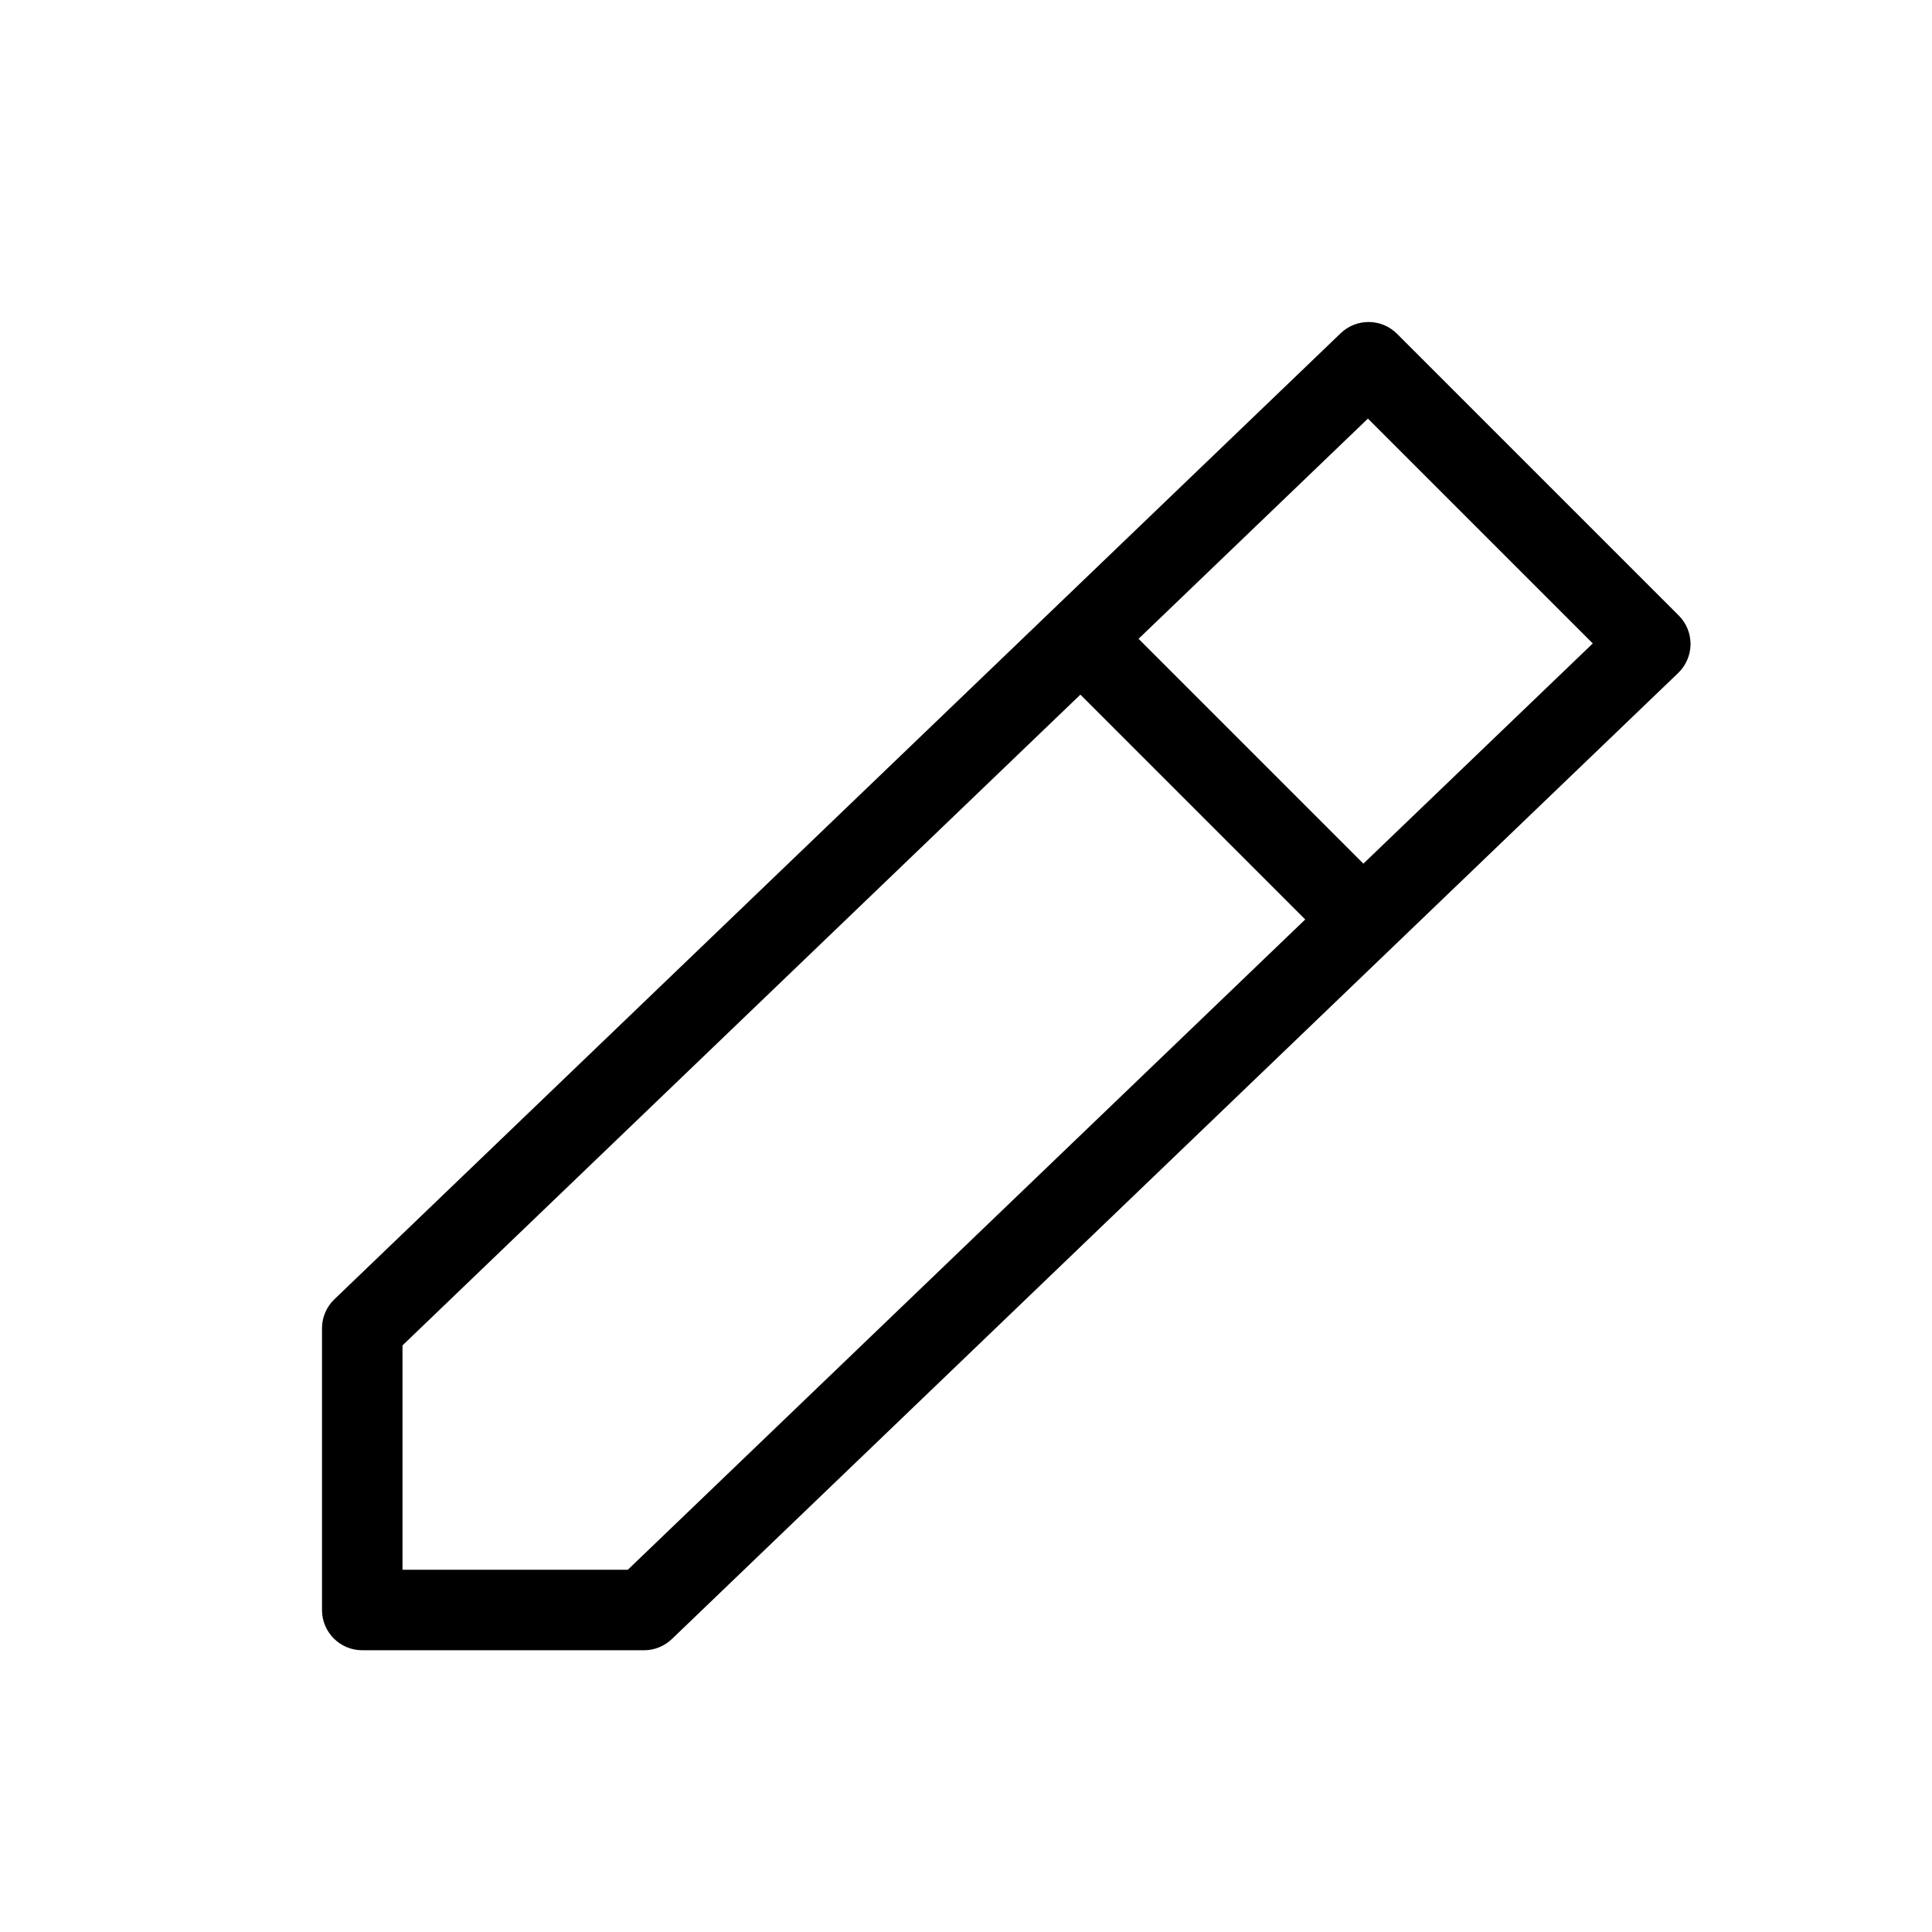
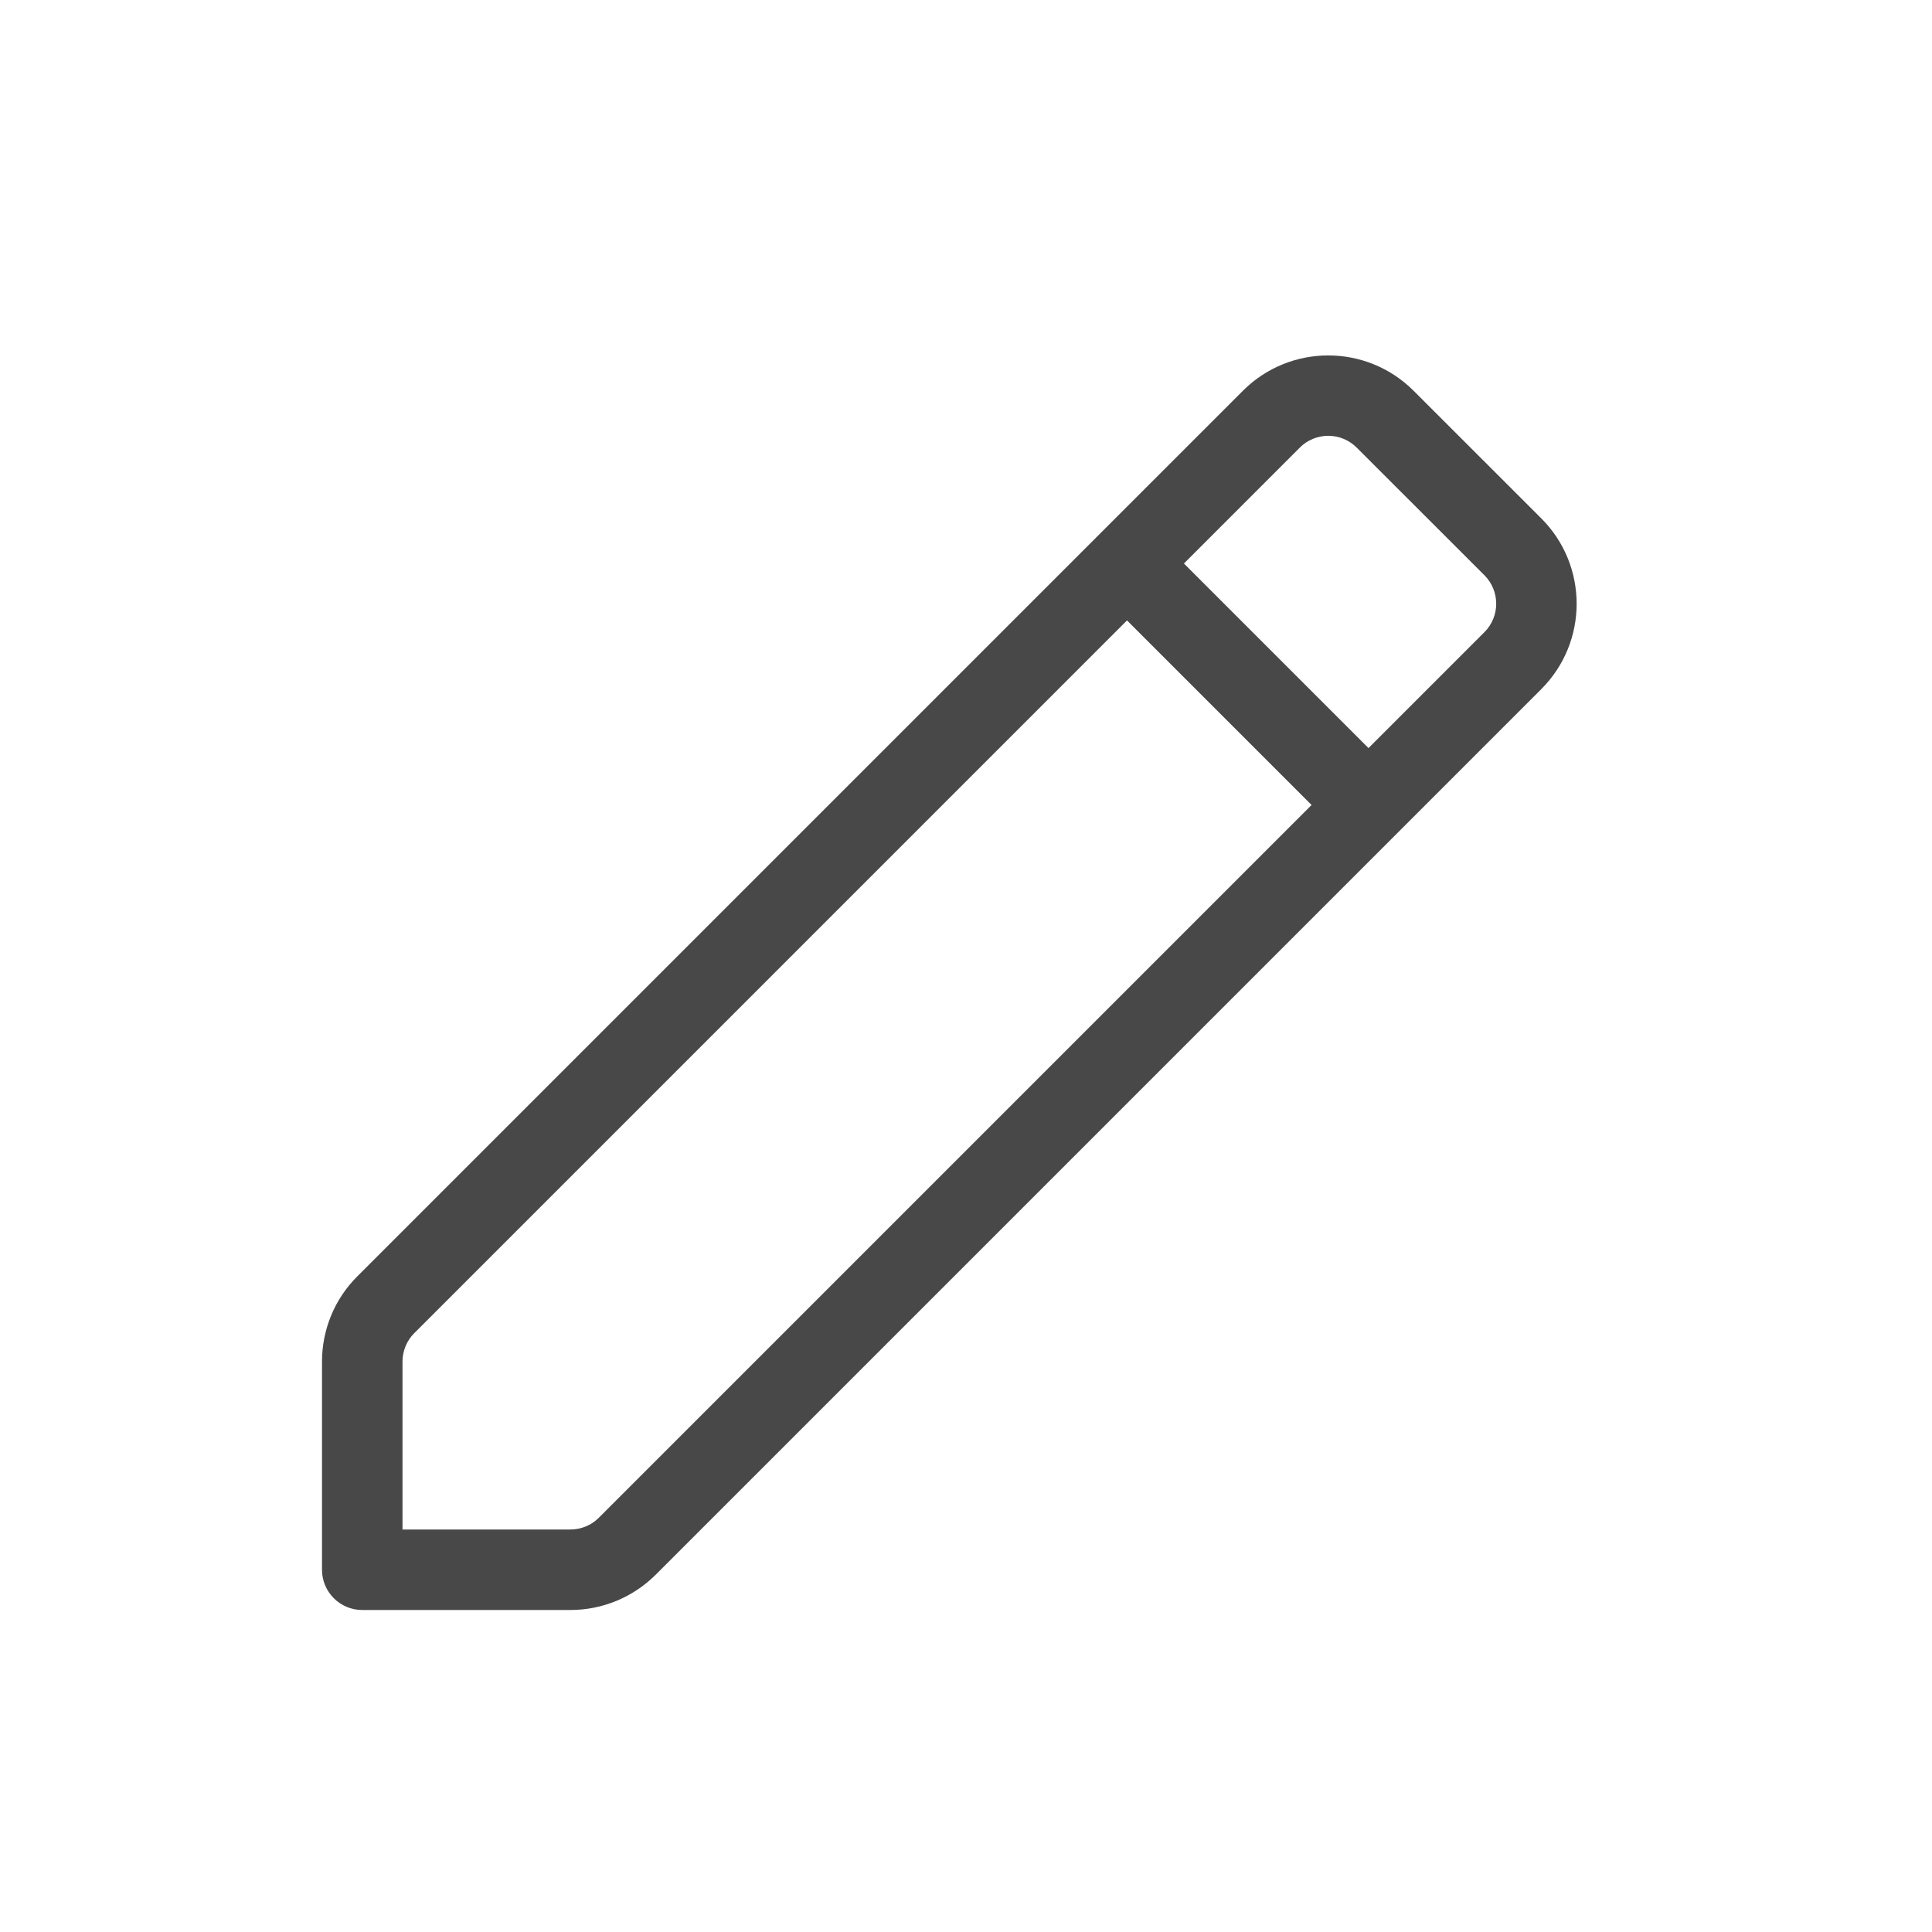
<svg xmlns="http://www.w3.org/2000/svg" width="24" height="24" viewBox="0 0 24 24" fill="none">
-   <path fill-rule="evenodd" clip-rule="evenodd" d="M16.654 4.14a.5.5 0 01.7.006l3.5 3.5a.5.5 0 01-.008.715l-12.5 12A.5.5 0 018 20.5H4.5A.5.5 0 014 20v-3.5a.5.5 0 01.154-.36l12.5-12zM5 16.712V19.5h2.799L19.786 7.993 16.993 5.2 5 16.713z" fill="#000" />
-   <path fill-rule="evenodd" clip-rule="evenodd" d="M16.646 11.854l-3.5-3.5.708-.708 3.5 3.5-.708.708z" fill="#000" />
+   <path fill-rule="evenodd" d="M15.44 4.854a1.5 1.5 0 0 1 2.12 0l1.586 1.585a1.5 1.5 0 0 1 0 2.122l-11 11a1.5 1.5 0 0 1-1.06.439H4.5a.5.5 0 0 1-.5-.5v-2.586c0-.398.158-.78.44-1.06l11-11Zm1.414.707a.499.499 0 0 0-.708 0L14.707 7 17 9.293l1.44-1.44a.5.5 0 0 0 0-.707l-1.586-1.585ZM16.293 10 14 7.707l-8.854 8.854a.5.5 0 0 0-.146.353V19h2.086a.5.5 0 0 0 .353-.146L16.293 10Z" fill="#484848" />
</svg>
